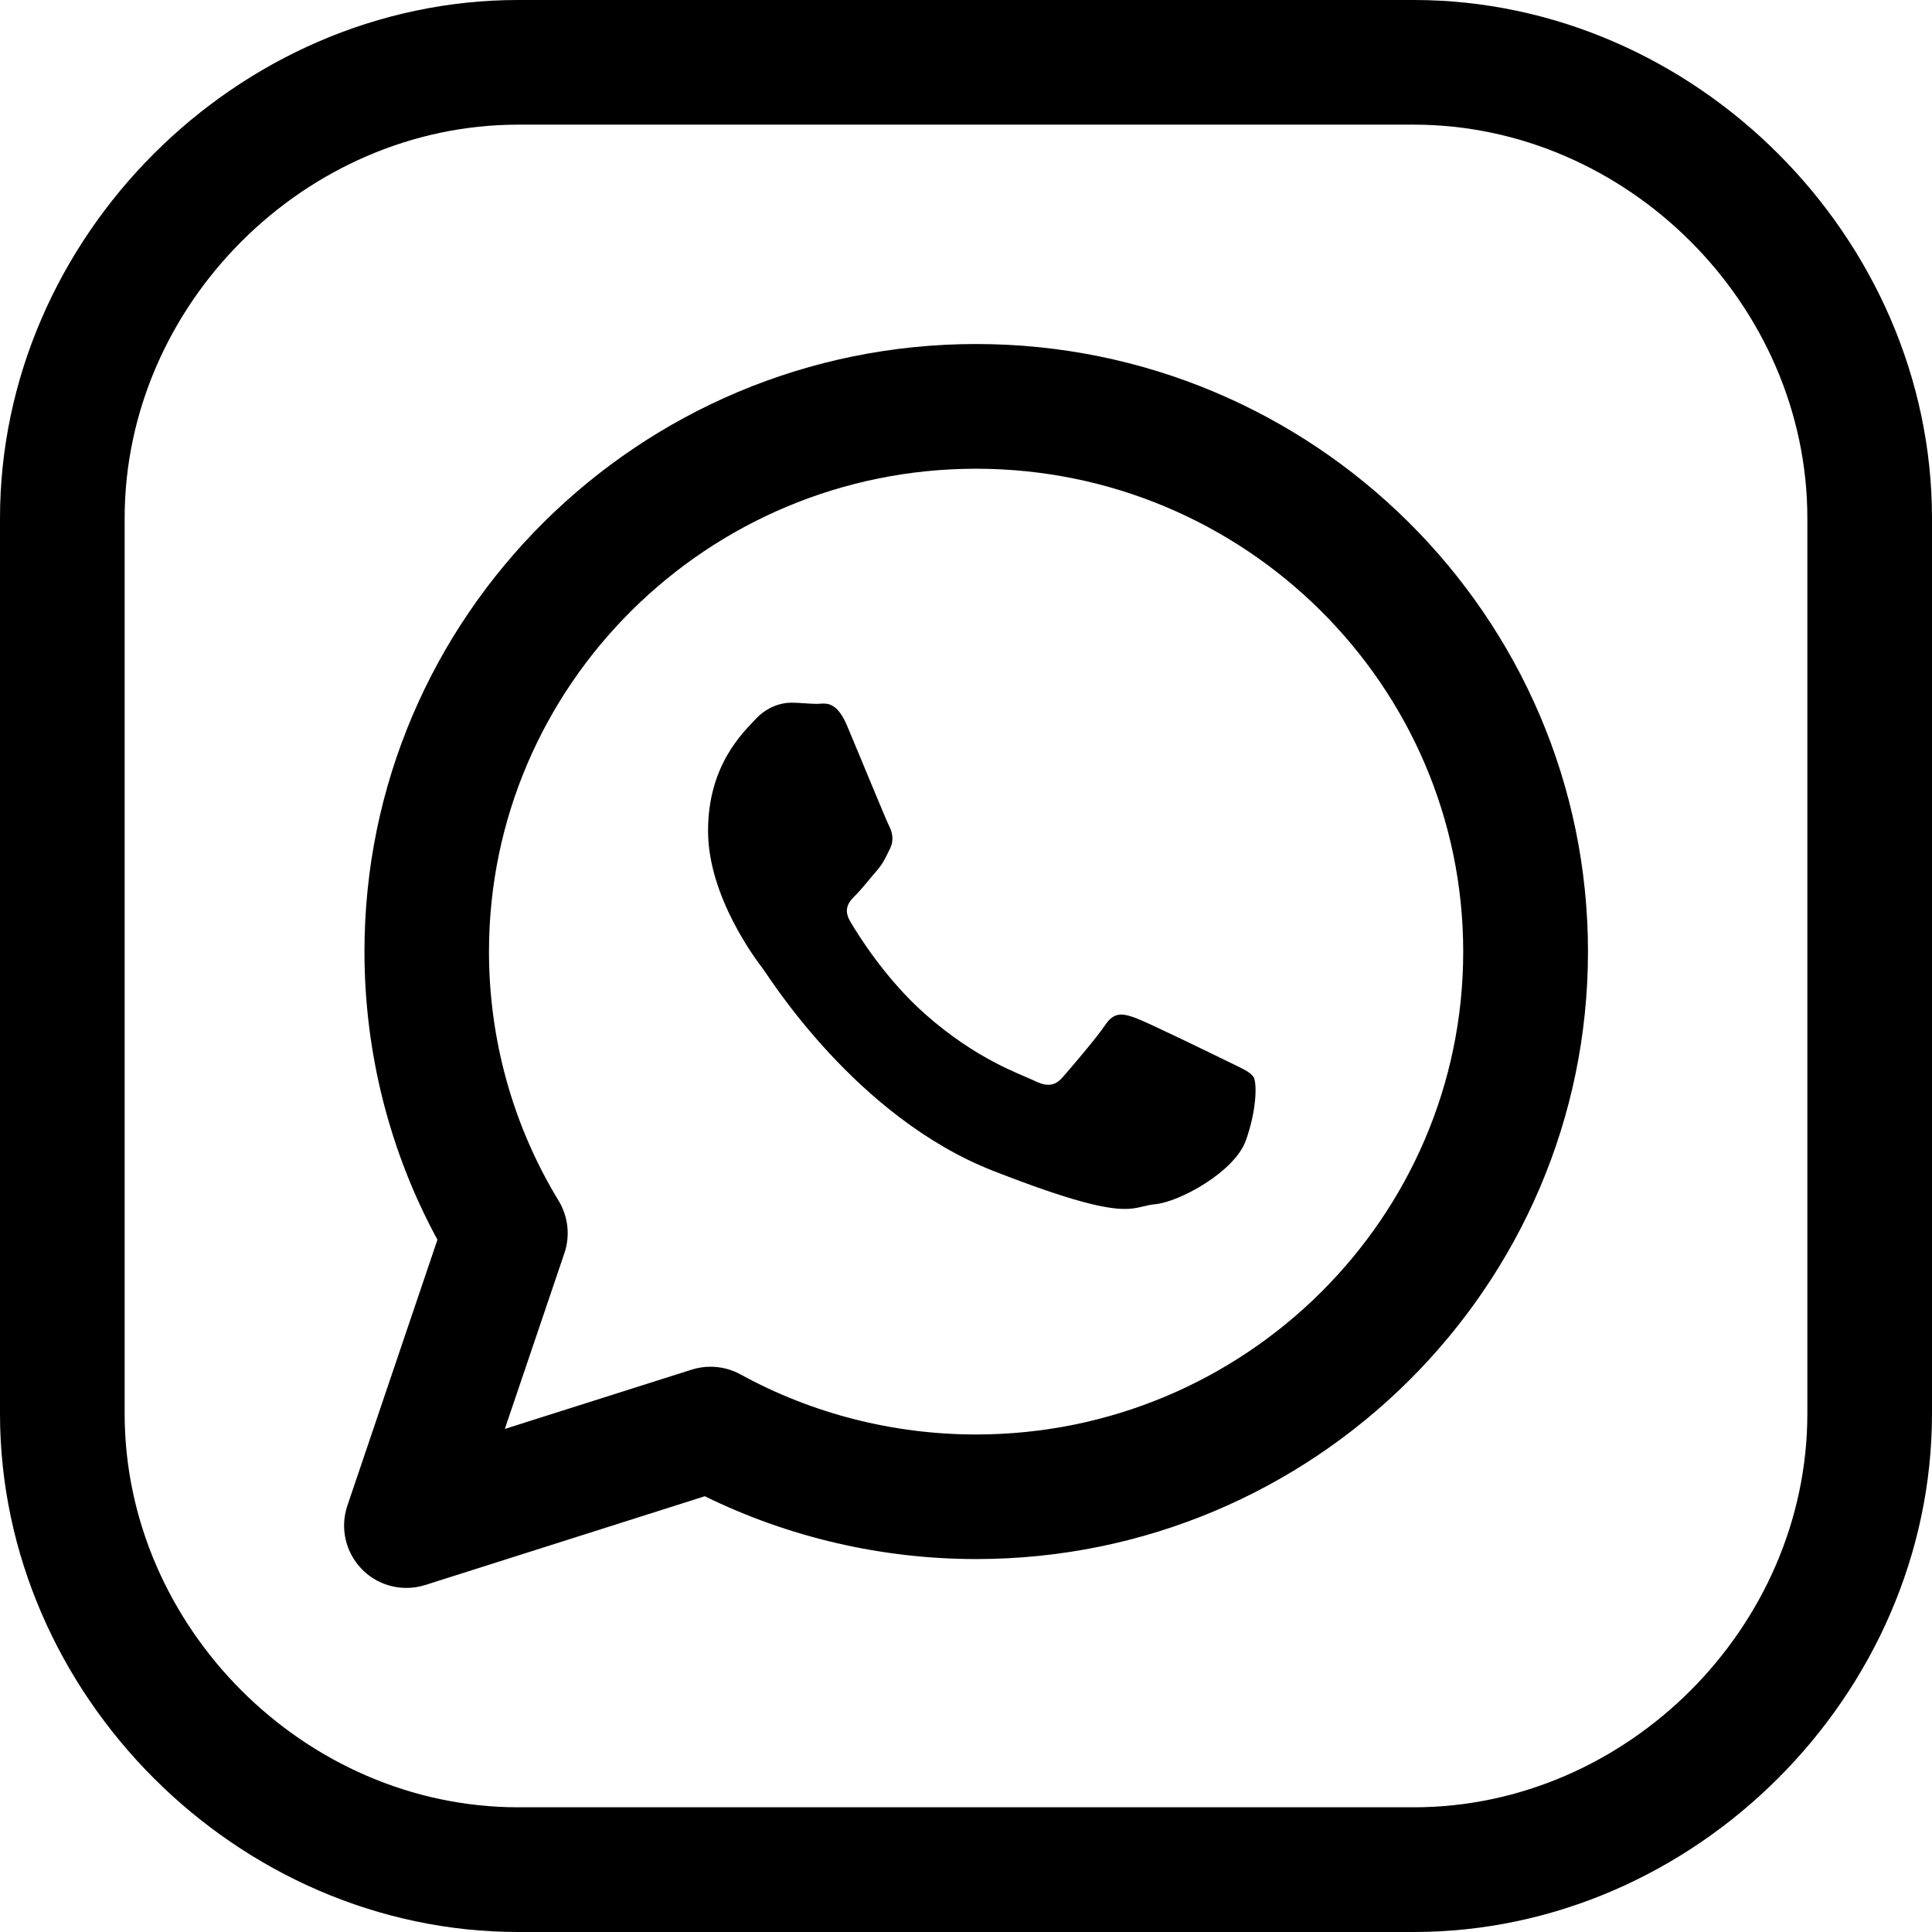
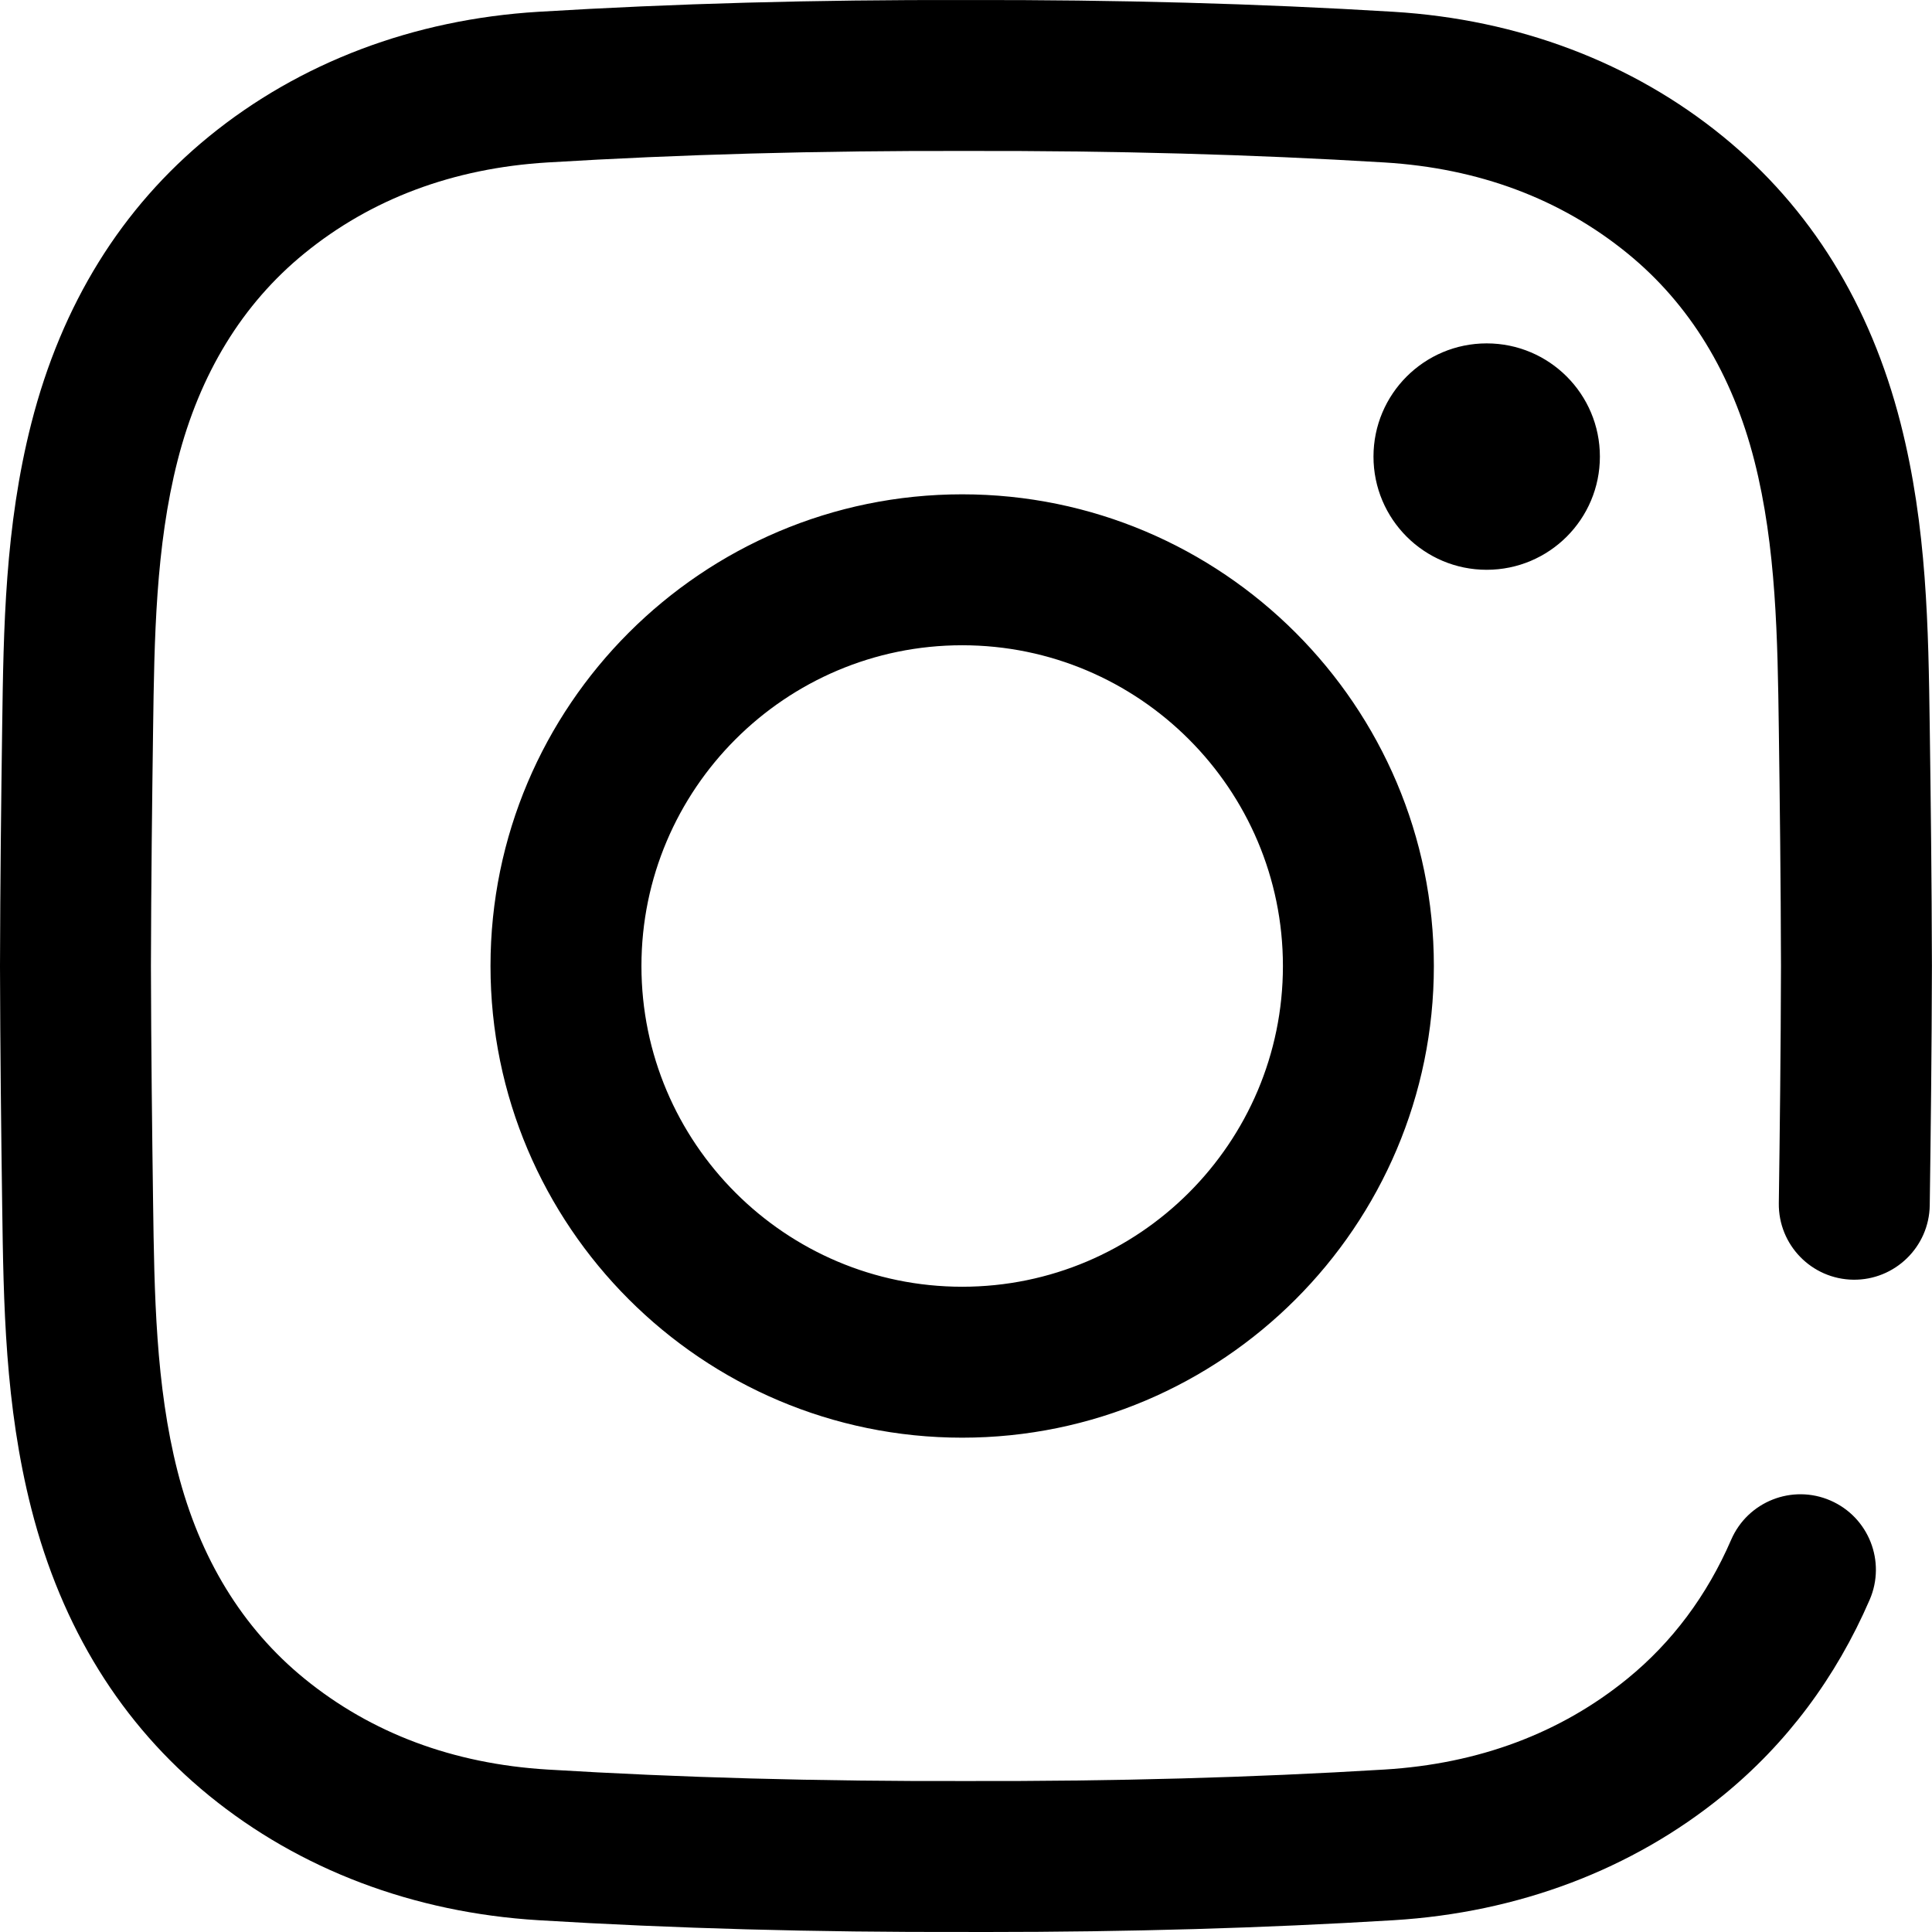
- <svg xmlns="http://www.w3.org/2000/svg" version="1.1" id="Layer_1" x="0px" y="0px" viewBox="0 0 496 496" style="enable-background:new 0 0 496 496;" xml:space="preserve">
-   <g>
-     <g>
-       <path d="M321.824,276.528c-0.88-1.424-3.168-2.304-6.608-4.016c-3.456-1.68-20.48-10-23.632-11.152    c-1.376-0.496-2.592-0.896-3.712-0.896c-1.472,0-2.784,0.672-4.08,2.608c-2.304,3.44-8.944,11.152-10.944,13.456    c-1.136,1.312-2.304,1.968-3.712,1.968c-1.056,0-2.288-0.368-3.76-1.12c-3.488-1.68-14.624-5.328-27.824-16.992    c-10.272-9.104-17.216-20.336-19.248-23.776c-2.016-3.408-0.208-5.28,1.536-6.976c1.552-1.584,3.44-4.032,5.2-6.032    c1.728-2,2.304-3.424,3.44-5.712c1.136-2.288,0.576-4.304-0.304-6.016c-0.848-1.712-7.76-18.592-10.672-25.472    c-2.144-5.12-4.304-5.776-6.096-5.776c-0.608,0-1.184,0.08-1.696,0.08c-1.984,0-4.272-0.304-6.608-0.304    c-2.304,0-6.032,0.864-9.216,4.32c-3.152,3.408-12.112,11.712-12.112,28.592c0,16.896,12.384,33.184,14.144,35.472    c1.712,2.304,23.92,38.064,59.056,51.808c20.368,7.968,28.944,9.776,33.776,9.776c3.52,0,5.056-0.96,7.728-1.2    c6.32-0.56,20.448-8.32,23.344-16.32C322.704,284.848,322.704,277.952,321.824,276.528z" />
-     </g>
-   </g>
-   <g>
-     <g>
-       <g>
-         <path d="M362.944,0H133.056C60.928,0,0,60.944,0,133.056v229.872C0,435.056,60.928,496,133.056,496h229.888     C435.056,496,496,435.056,496,362.912V133.056C496,60.944,435.072,0,362.944,0z M464,362.912     c0,54.784-46.272,101.072-101.056,101.072H133.056C78.288,463.984,32,417.712,32,362.912V133.056C32,78.288,78.288,32,133.056,32     h229.888C417.712,32,464,78.272,464,133.056V362.912z" />
-         <path d="M250.608,88.32c-86.592,0-157.04,69.968-157.04,155.984c0,25.936,6.448,51.36,18.736,73.968l-23.12,68.256     c-1.936,5.712-0.496,12.016,3.728,16.336c3.056,3.136,7.2,4.8,11.424,4.8c1.616,0,3.248-0.24,4.848-0.752l71.76-22.784     c21.52,10.56,45.456,16.128,69.664,16.128c86.608,0,157.072-69.952,157.072-155.952C407.68,158.288,337.216,88.32,250.608,88.32z      M250.576,368.272c-21.184,0-42.096-5.328-60.464-15.424c-2.368-1.296-5.024-1.968-7.696-1.968c-1.616,0-3.248,0.24-4.864,0.752     L129.6,366.848l15.296-45.12c1.52-4.48,0.976-9.424-1.488-13.472c-11.696-19.2-17.872-41.312-17.872-63.936     c0-68.352,56.096-123.984,125.04-123.984c68.96,0,125.072,55.632,125.072,123.984     C375.648,312.656,319.552,368.272,250.576,368.272z" />
-       </g>
-     </g>
-   </g>
-   <g>
- </g>
-   <g>
- </g>
-   <g>
- </g>
-   <g>
- </g>
-   <g>
- </g>
-   <g>
- </g>
-   <g>
- </g>
-   <g>
- </g>
-   <g>
- </g>
-   <g>
- </g>
-   <g>
- </g>
-   <g>
- </g>
-   <g>
- </g>
-   <g>
- </g>
-   <g>
- </g>
+ <svg xmlns="http://www.w3.org/2000/svg" height="512pt" viewBox="0 0 512 512" width="512pt">
+   <path d="m261.039 512c-1.695 0-3.391 0-5.098-.008-40.133.098-77.215-.922-113.277-3.117-33.062-2.012-63.242-13.438-87.281-33.039-23.195-18.914-39.035-44.488-47.078-76.004-7-27.438-7.371-54.371-7.727-80.422-.258-18.691-.523-40.84-.578-63.363.055-22.617.32-44.766.578-63.457.355-26.047.727-52.98 7.727-80.422 8.043-31.516 23.883-57.09 47.078-76.004 24.039-19.602 54.219-31.027 87.285-33.039 36.062-2.191 73.152-3.215 113.371-3.117 40.145-.086 77.215.926 113.277 3.117 33.062 2.012 63.242 13.438 87.281 33.039 23.199 18.914 39.035 44.488 47.078 76.004 7 27.438 7.371 54.375 7.727 80.422.258 18.691.527 40.84.578 63.363-.051 22.617-.32 44.766-.578 63.457-.148 11.047-9.273 19.875-20.27 19.727-11.047-.152-19.875-9.23-19.727-20.273.254-18.582.523-40.586.574-62.91-.051-22.23-.32-44.234-.574-62.816-.324-23.715-.66-48.238-6.488-71.078-5.879-23.039-17.184-41.508-33.598-54.895-17.754-14.48-39.434-22.594-64.434-24.113-35.215-2.141-71.465-3.129-110.848-3.047-39.477-.094-75.73.906-110.945 3.047-25 1.52-46.676 9.633-64.434 24.109-16.414 13.387-27.719 31.855-33.598 54.898-5.828 22.84-6.164 47.363-6.488 71.078-.254 18.582-.52 40.586-.574 62.91.055 22.23.32 44.234.574 62.816.324 23.715.66 48.238 6.488 71.078 5.879 23.039 17.184 41.508 33.598 54.895 17.758 14.48 39.434 22.594 64.434 24.113 35.215 2.141 71.477 3.141 110.852 3.043 39.48.094 75.727-.902 110.941-3.043 25-1.52 46.676-9.633 64.434-24.113 11.824-9.645 21.062-22.02 27.457-36.785 4.391-10.133 16.164-14.793 26.301-10.402 10.137 4.391 14.793 16.164 10.406 26.301-8.965 20.699-22.047 38.156-38.887 51.887-24.039 19.605-54.219 31.027-87.281 33.039-34.535 2.102-70.012 3.125-108.277 3.125zm118.949-256c0-68.926-56.074-125-125-125-68.922 0-125 56.074-125 125s56.078 125 125 125c68.926 0 125-56.074 125-125zm-40 0c0 46.867-38.129 85-85 85-46.867 0-85-38.133-85-85s38.133-85 85-85c46.871 0 85 38.133 85 85zm54-165c-16.566 0-30 13.43-30 30s13.434 30 30 30c16.57 0 30-13.43 30-30s-13.43-30-30-30zm0 0" />
</svg>
